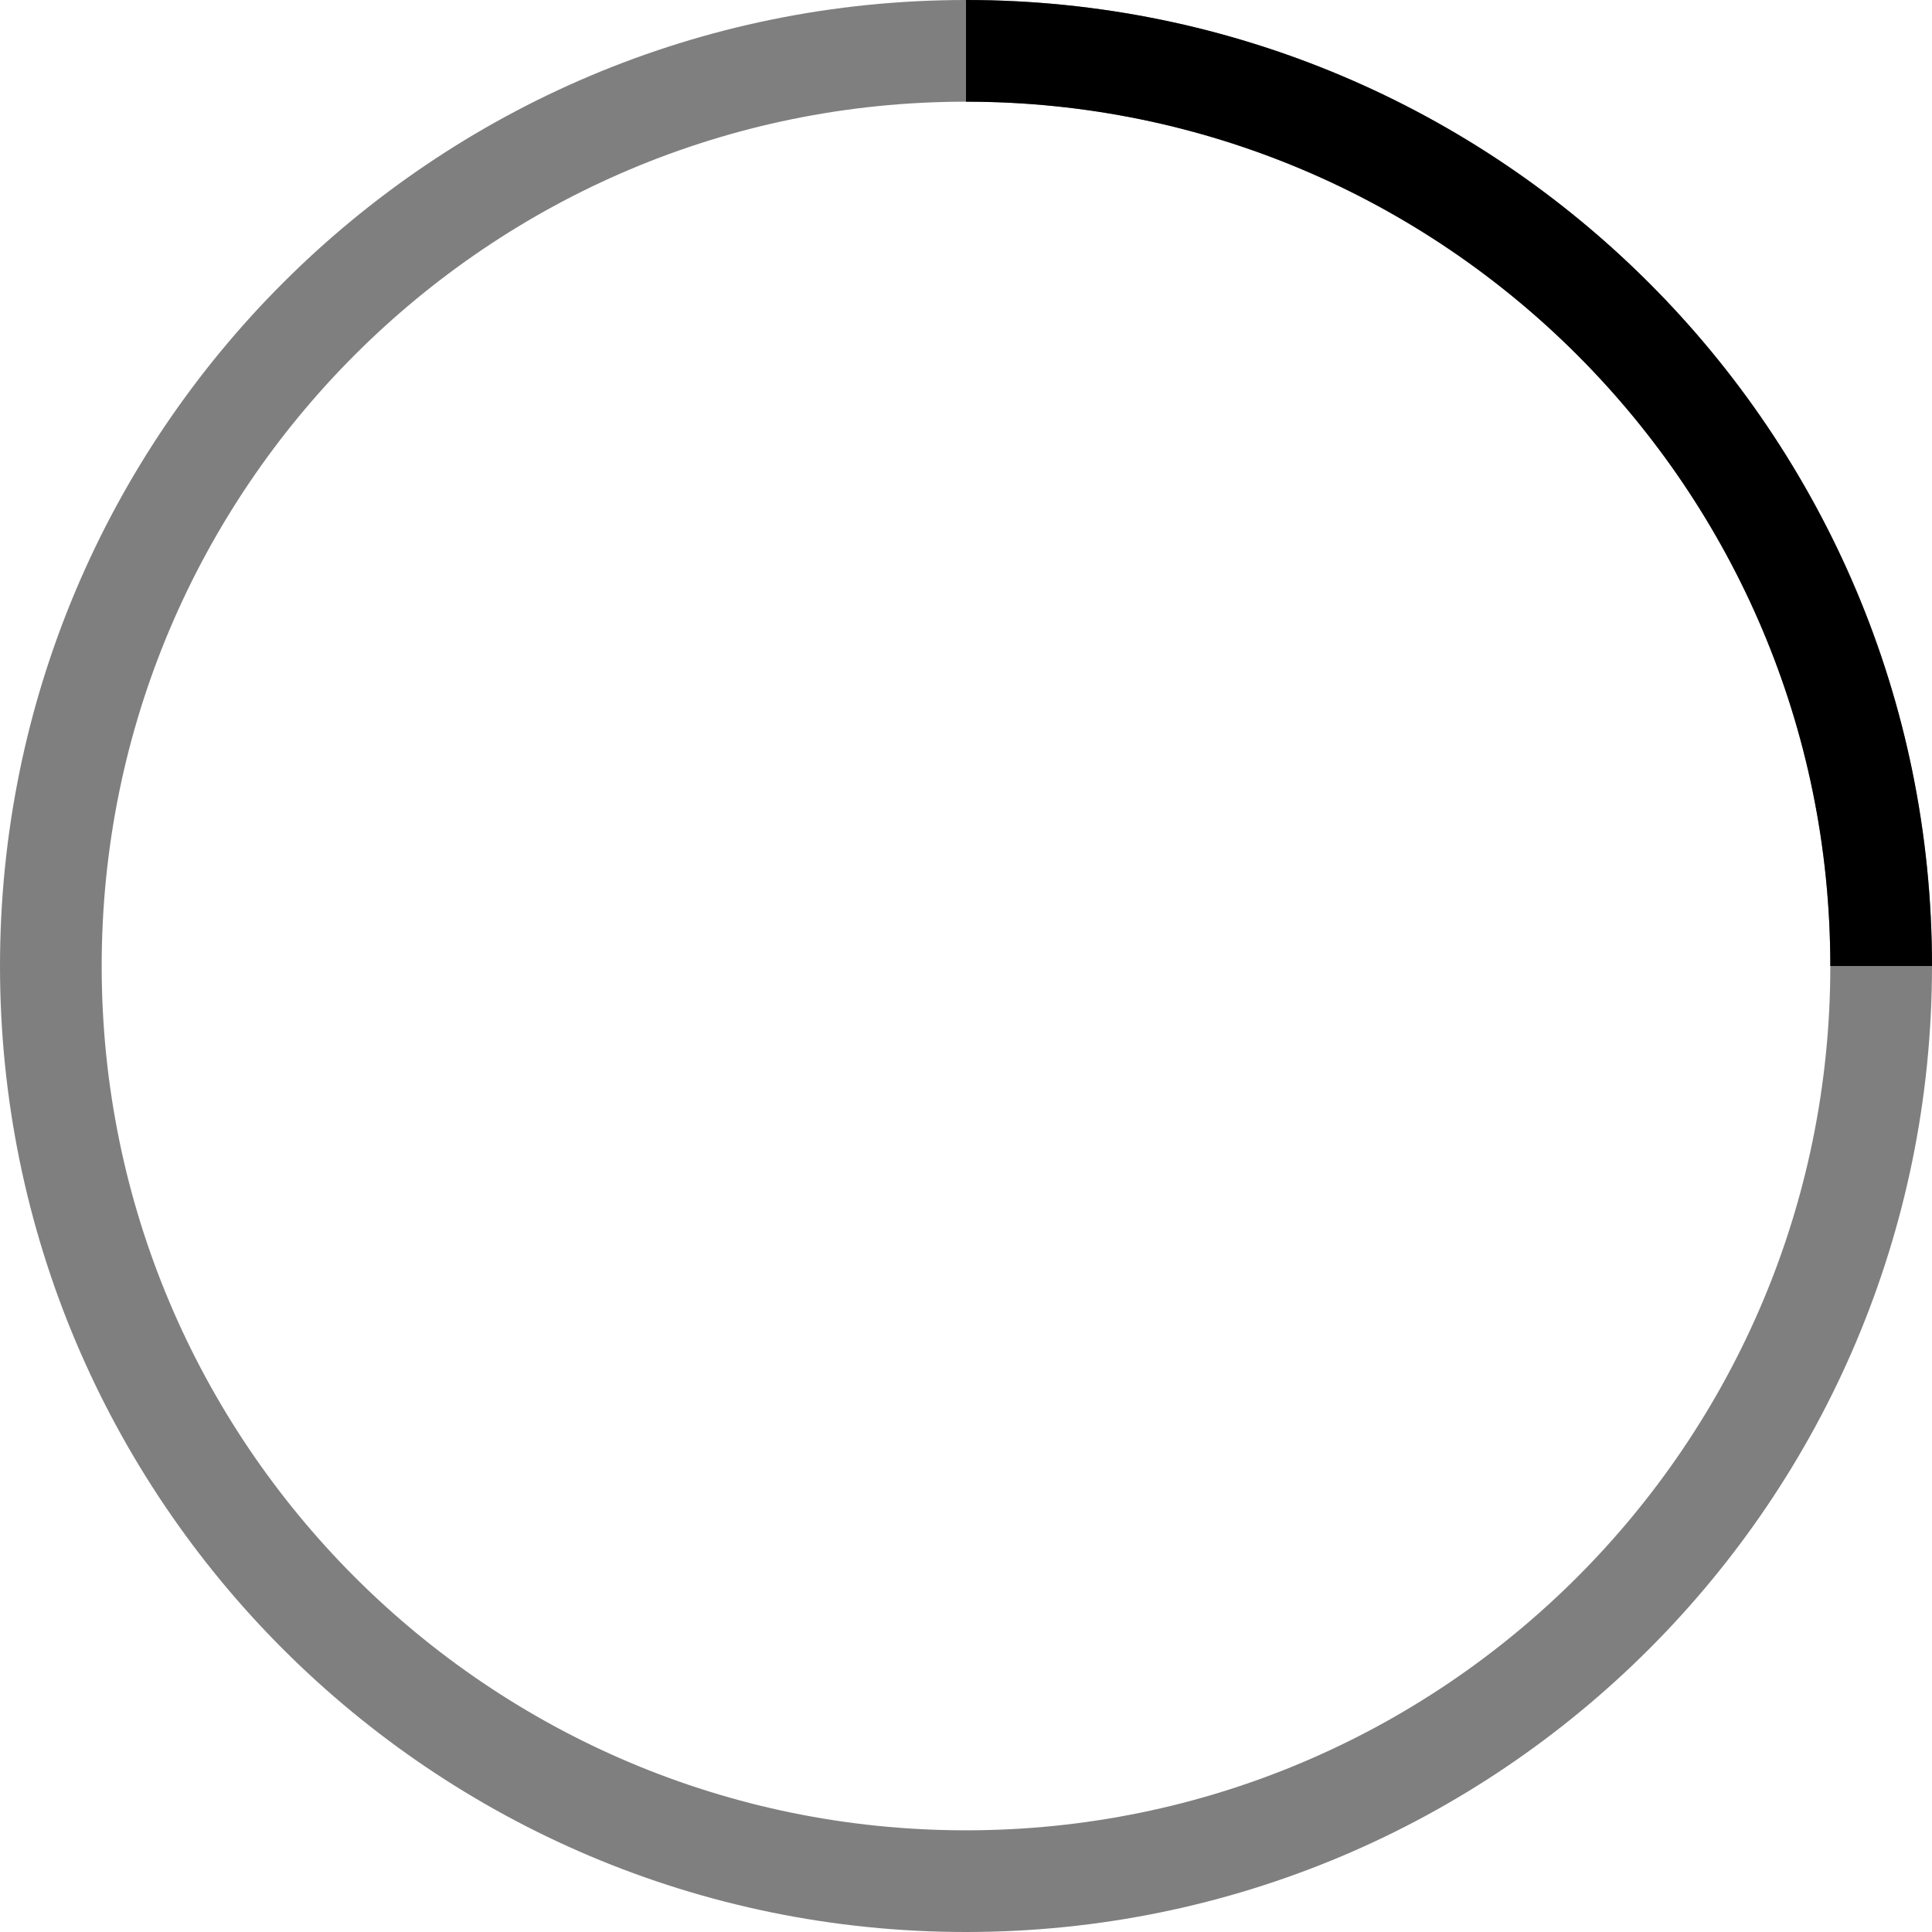
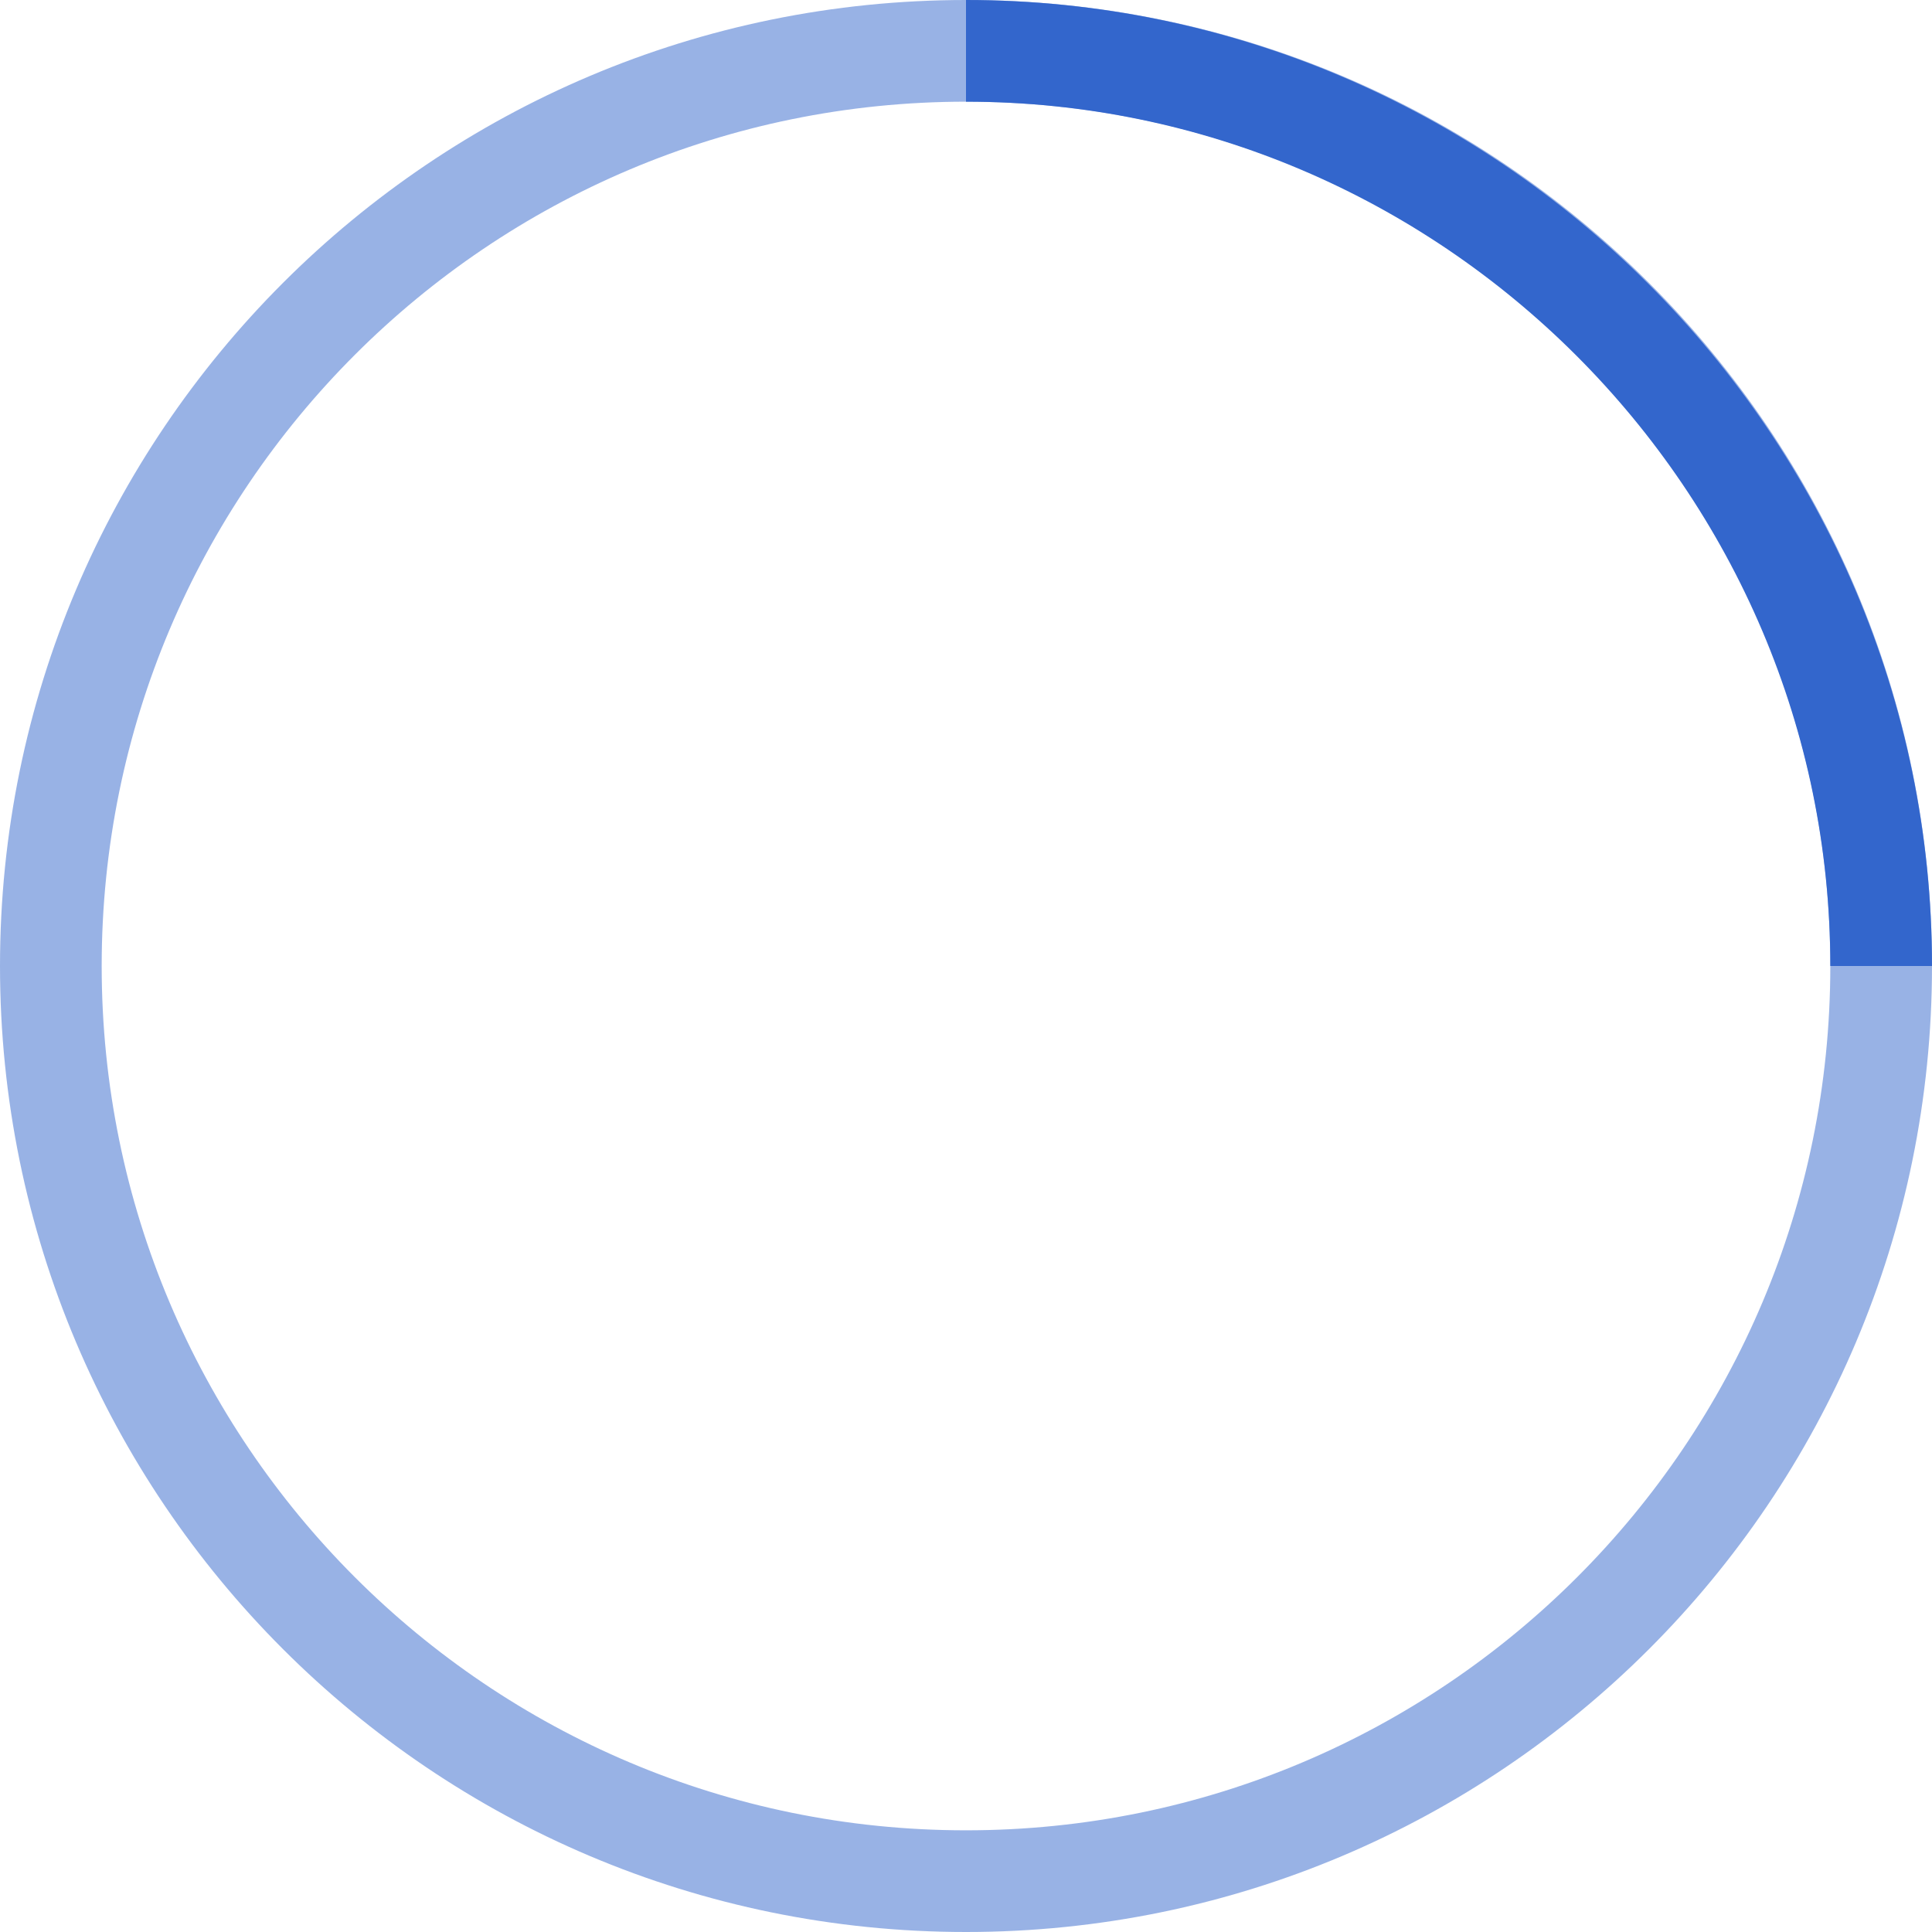
- <svg xmlns="http://www.w3.org/2000/svg" width="38" height="38" viewBox="0 0 38 38" stroke="#000">
-   <g fill="none" fill-rule="evenodd">
-     <g transform="translate(1 1)" stroke-width="2">
-       <circle stroke-opacity=".5" cx="18" cy="18" r="18" />
-       <path d="M36 18c0-9.94-8.06-18-18-18">
-         <animateTransform attributeName="transform" type="rotate" from="0 18 18" to="360 18 18" dur="1s" repeatCount="indefinite" />
+ <svg xmlns="http://www.w3.org/2000/svg" version="1.1" id="Layer_1" x="0px" y="0px" viewBox="0 0 38 38" style="enable-background:new 0 0 38 38;" xml:space="preserve">
+   <style type="text/css">
+ 	.st0{fill:none;stroke:#3366CC;stroke-width:2;stroke-opacity:0.5;}
+ 	.st1{fill:none;stroke:#3366CC;stroke-width:2;}
+ </style>
+   <g>
+     <g transform="translate(1 1)">
+       <circle class="st0" cx="18" cy="18" r="18" />
+       <path class="st1" d="M36,18c0-9.9-8.1-18-18-18  ">
+         <animateTransform accumulate="none" additive="replace" attributeName="transform" calcMode="linear" dur="1s" fill="remove" from="0 18 18" repeatCount="indefinite" restart="always" to="360 18 18" type="rotate">
+ 				</animateTransform>
      </path>
    </g>
  </g>
</svg>
